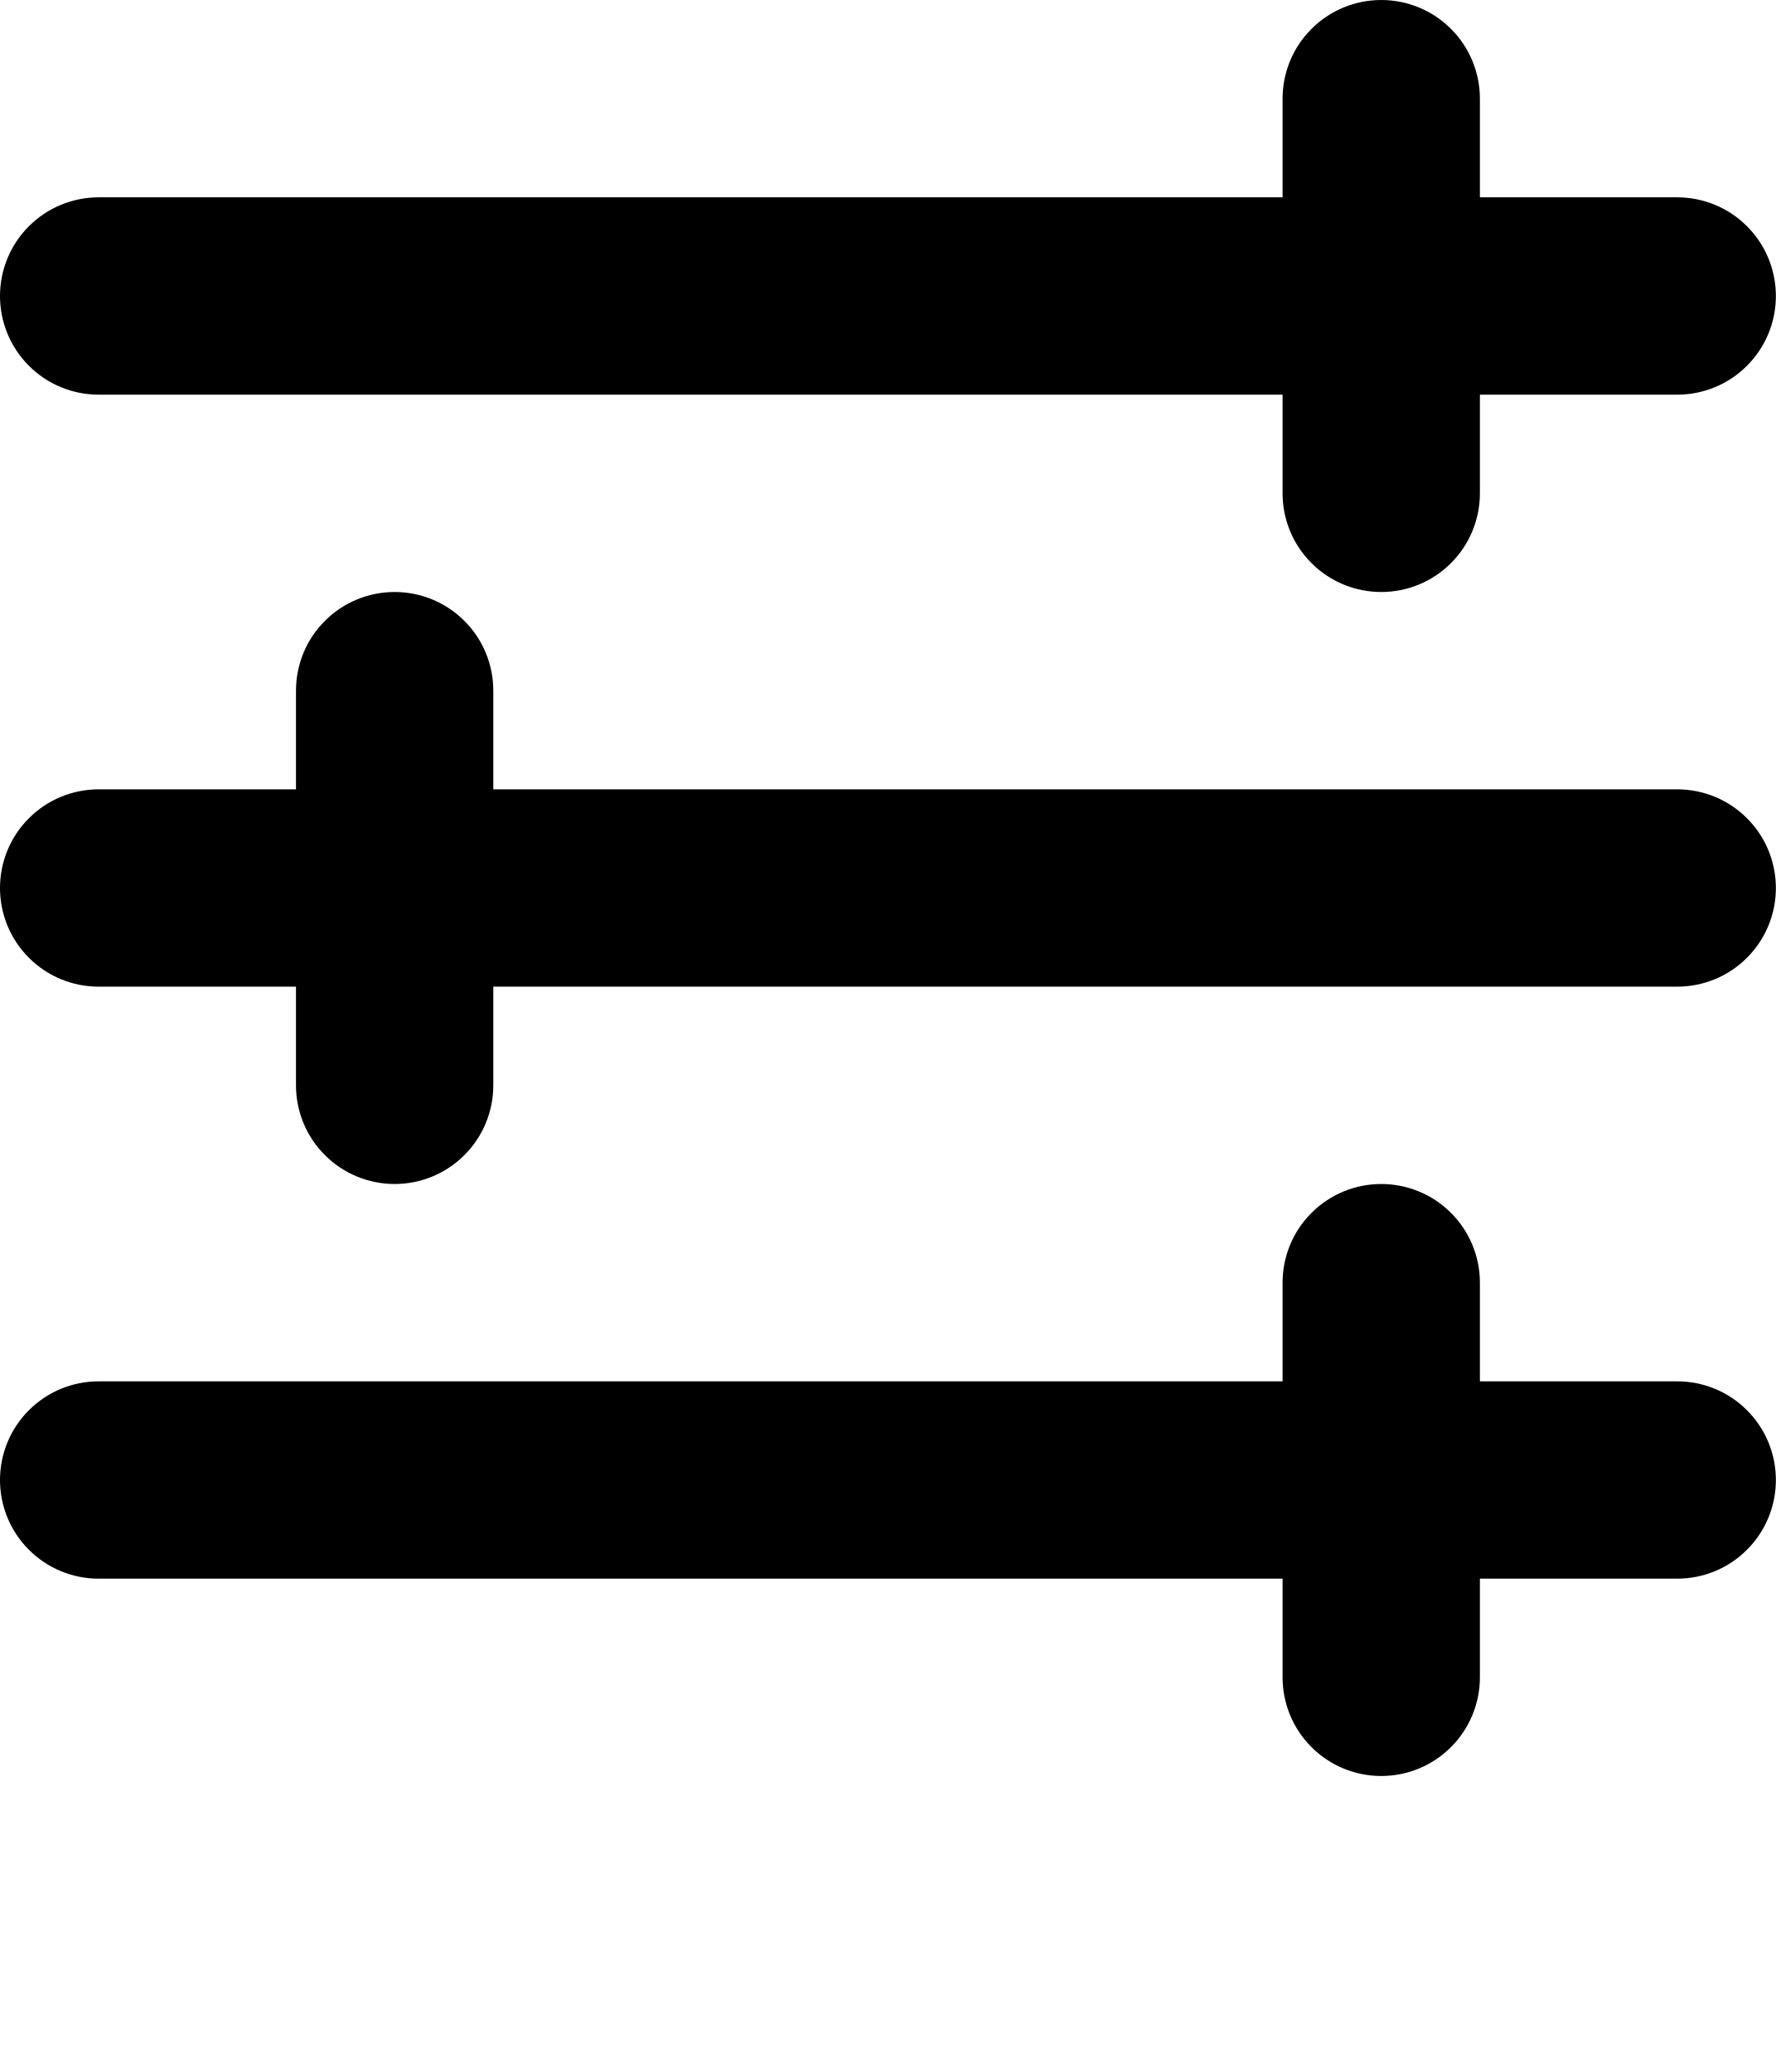
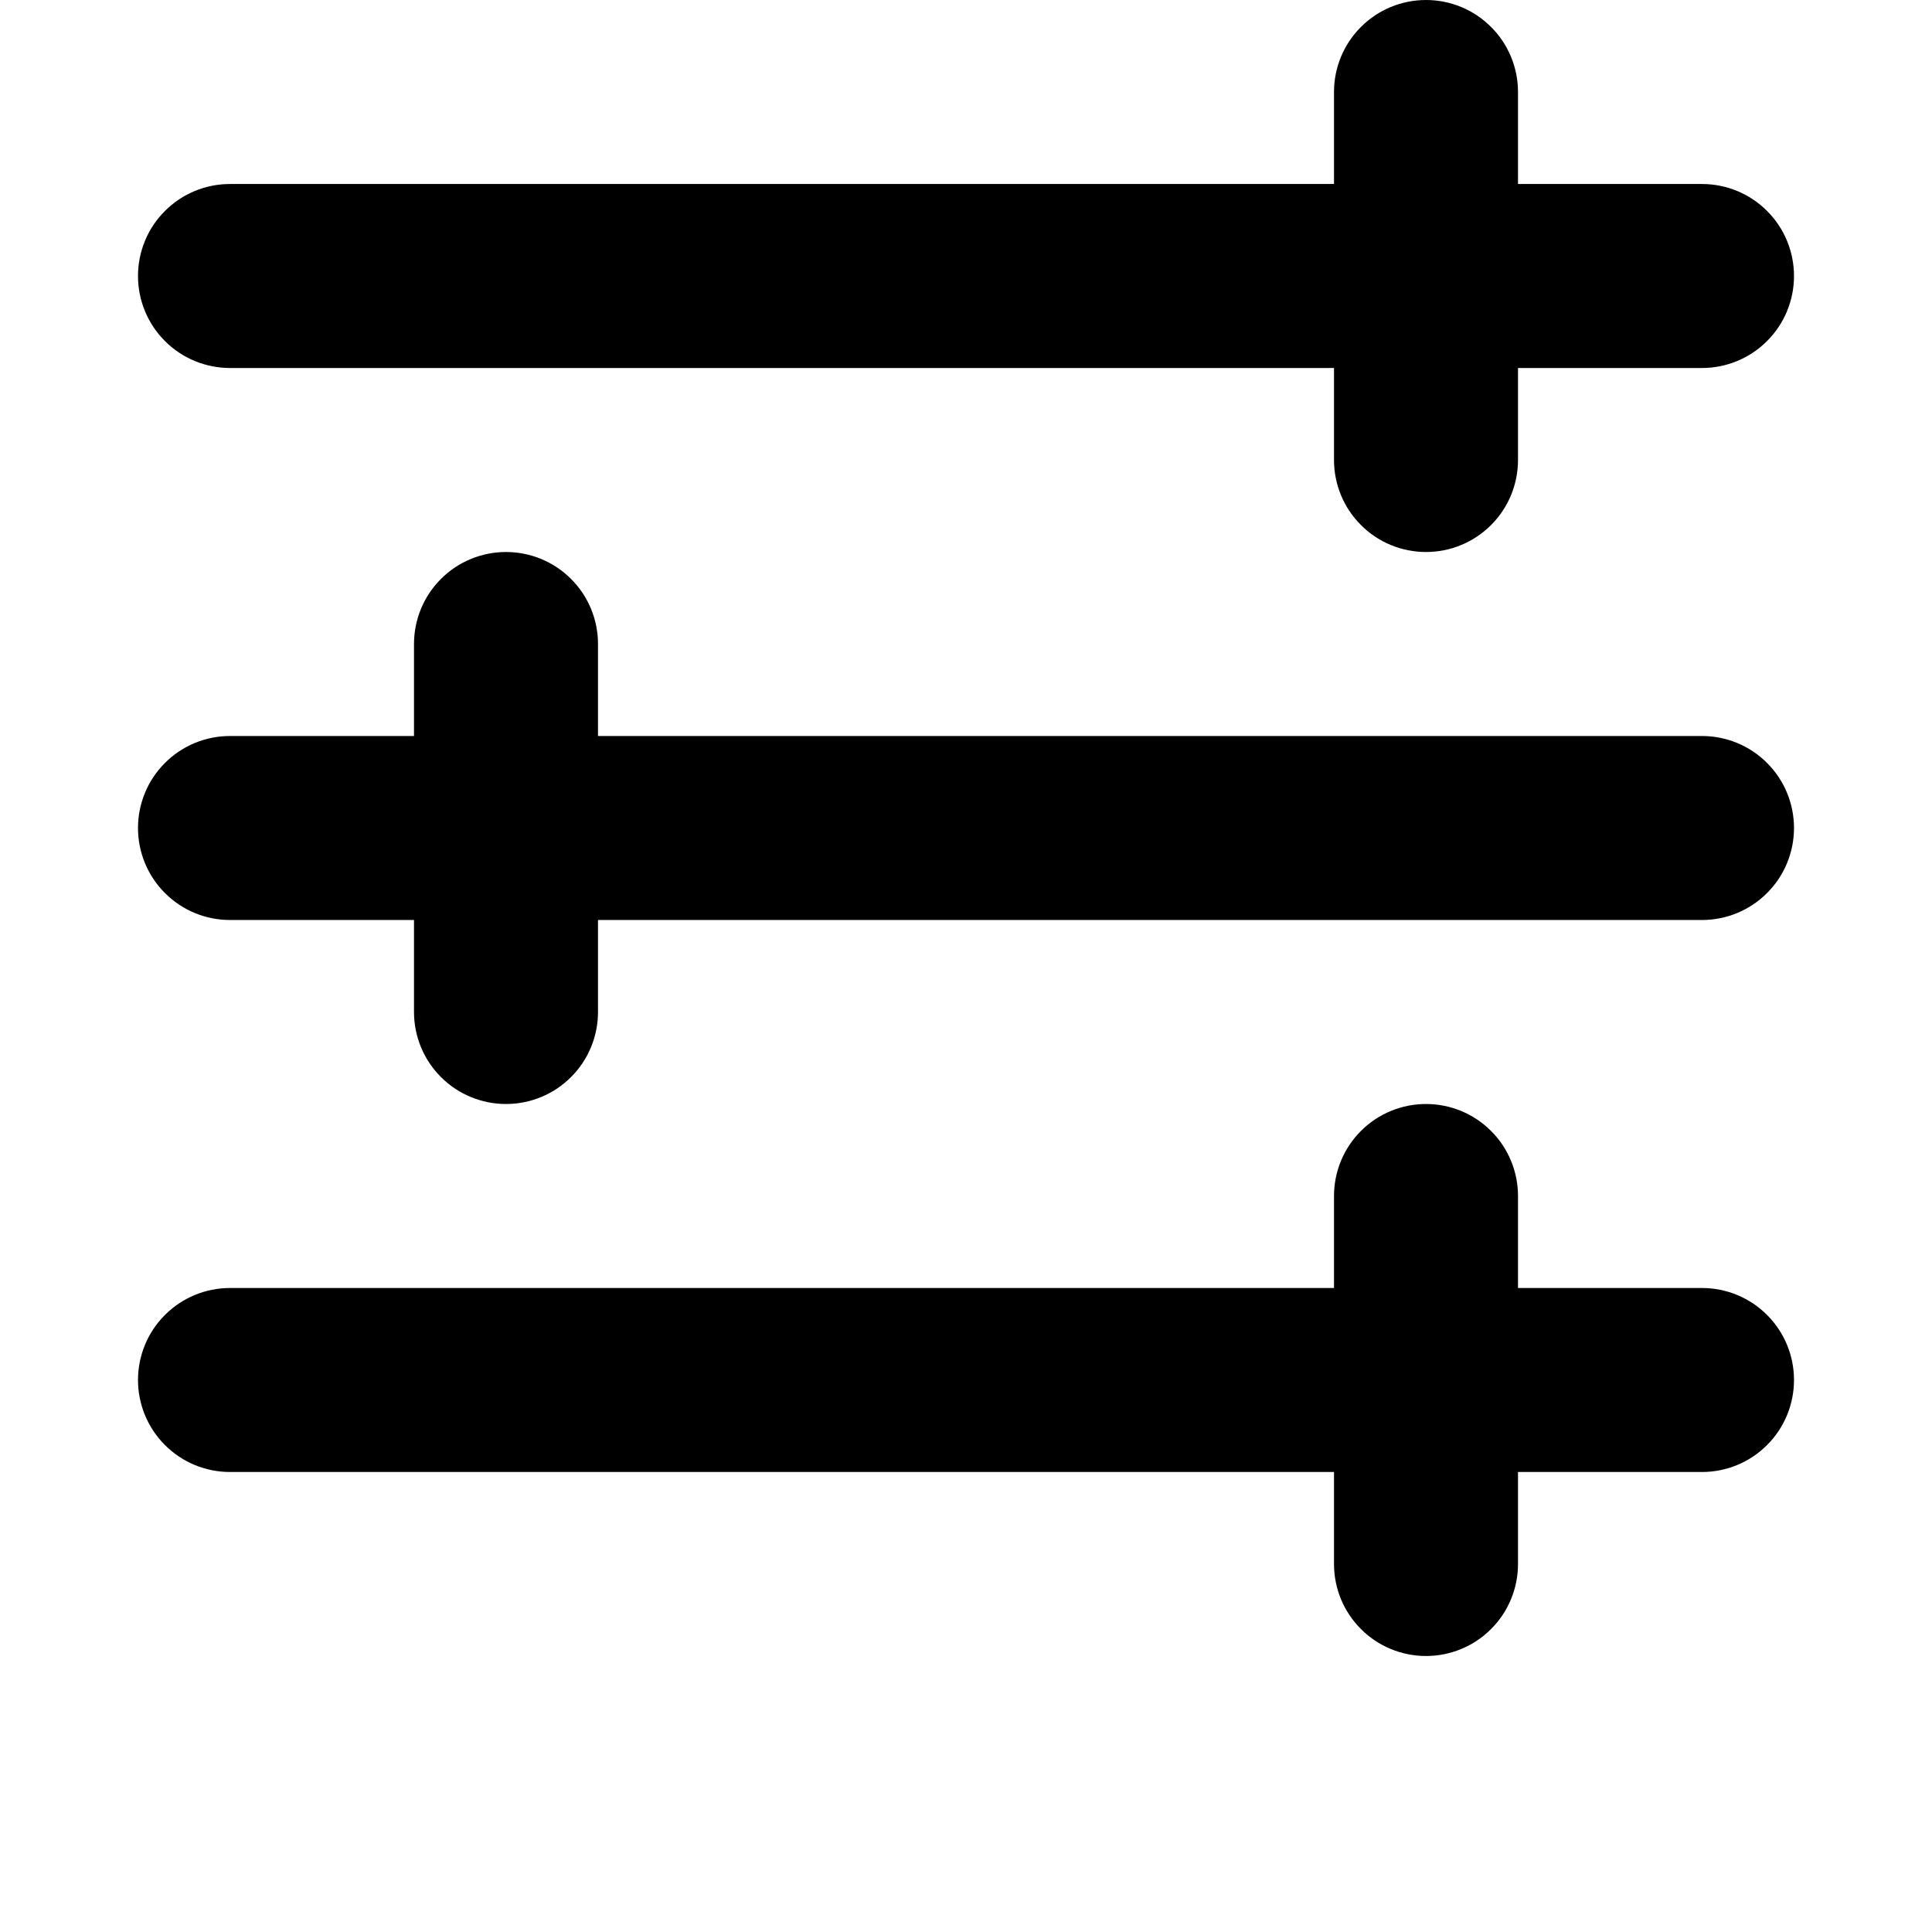
- <svg xmlns="http://www.w3.org/2000/svg" width="18" height="21" viewBox="0 0 18 21" fill="none">
+ <svg xmlns="http://www.w3.org/2000/svg" width="21" height="21" viewBox="0 0 18 21" fill="none">
  <path fill-rule="evenodd" clip-rule="evenodd" d="M15 1C15 0.735 14.895 0.48 14.707 0.293C14.52 0.105 14.265 0 14 0C13.735 0 13.48 0.105 13.293 0.293C13.105 0.48 13 0.735 13 1V2H1C0.735 2 0.48 2.105 0.293 2.293C0.105 2.48 0 2.735 0 3C0 3.265 0.105 3.52 0.293 3.707C0.48 3.895 0.735 4 1 4H13V5C13 5.265 13.105 5.52 13.293 5.707C13.48 5.895 13.735 6 14 6C14.265 6 14.52 5.895 14.707 5.707C14.895 5.52 15 5.265 15 5V4H17C17.265 4 17.52 3.895 17.707 3.707C17.895 3.52 18 3.265 18 3C18 2.735 17.895 2.48 17.707 2.293C17.52 2.105 17.265 2 17 2H15V1ZM1 8C0.735 8 0.48 8.105 0.293 8.293C0.105 8.48 0 8.735 0 9C0 9.265 0.105 9.52 0.293 9.707C0.48 9.895 0.735 10 1 10H3V11C3 11.265 3.105 11.52 3.293 11.707C3.48 11.895 3.735 12 4 12C4.265 12 4.52 11.895 4.707 11.707C4.895 11.52 5 11.265 5 11V10H17C17.265 10 17.52 9.895 17.707 9.707C17.895 9.52 18 9.265 18 9C18 8.735 17.895 8.48 17.707 8.293C17.52 8.105 17.265 8 17 8H5V7C5 6.735 4.895 6.48 4.707 6.293C4.52 6.105 4.265 6 4 6C3.735 6 3.48 6.105 3.293 6.293C3.105 6.48 3 6.735 3 7V8H1ZM0 15C0 14.735 0.105 14.48 0.293 14.293C0.48 14.105 0.735 14 1 14H13V13C13 12.735 13.105 12.48 13.293 12.293C13.48 12.105 13.735 12 14 12C14.265 12 14.52 12.105 14.707 12.293C14.895 12.48 15 12.735 15 13V14H17C17.265 14 17.52 14.105 17.707 14.293C17.895 14.48 18 14.735 18 15C18 15.265 17.895 15.52 17.707 15.707C17.52 15.895 17.265 16 17 16H15V17C15 17.265 14.895 17.52 14.707 17.707C14.52 17.895 14.265 18 14 18C13.735 18 13.48 17.895 13.293 17.707C13.105 17.52 13 17.265 13 17V16H1C0.735 16 0.48 15.895 0.293 15.707C0.105 15.52 0 15.265 0 15Z" fill="black" />
</svg>
